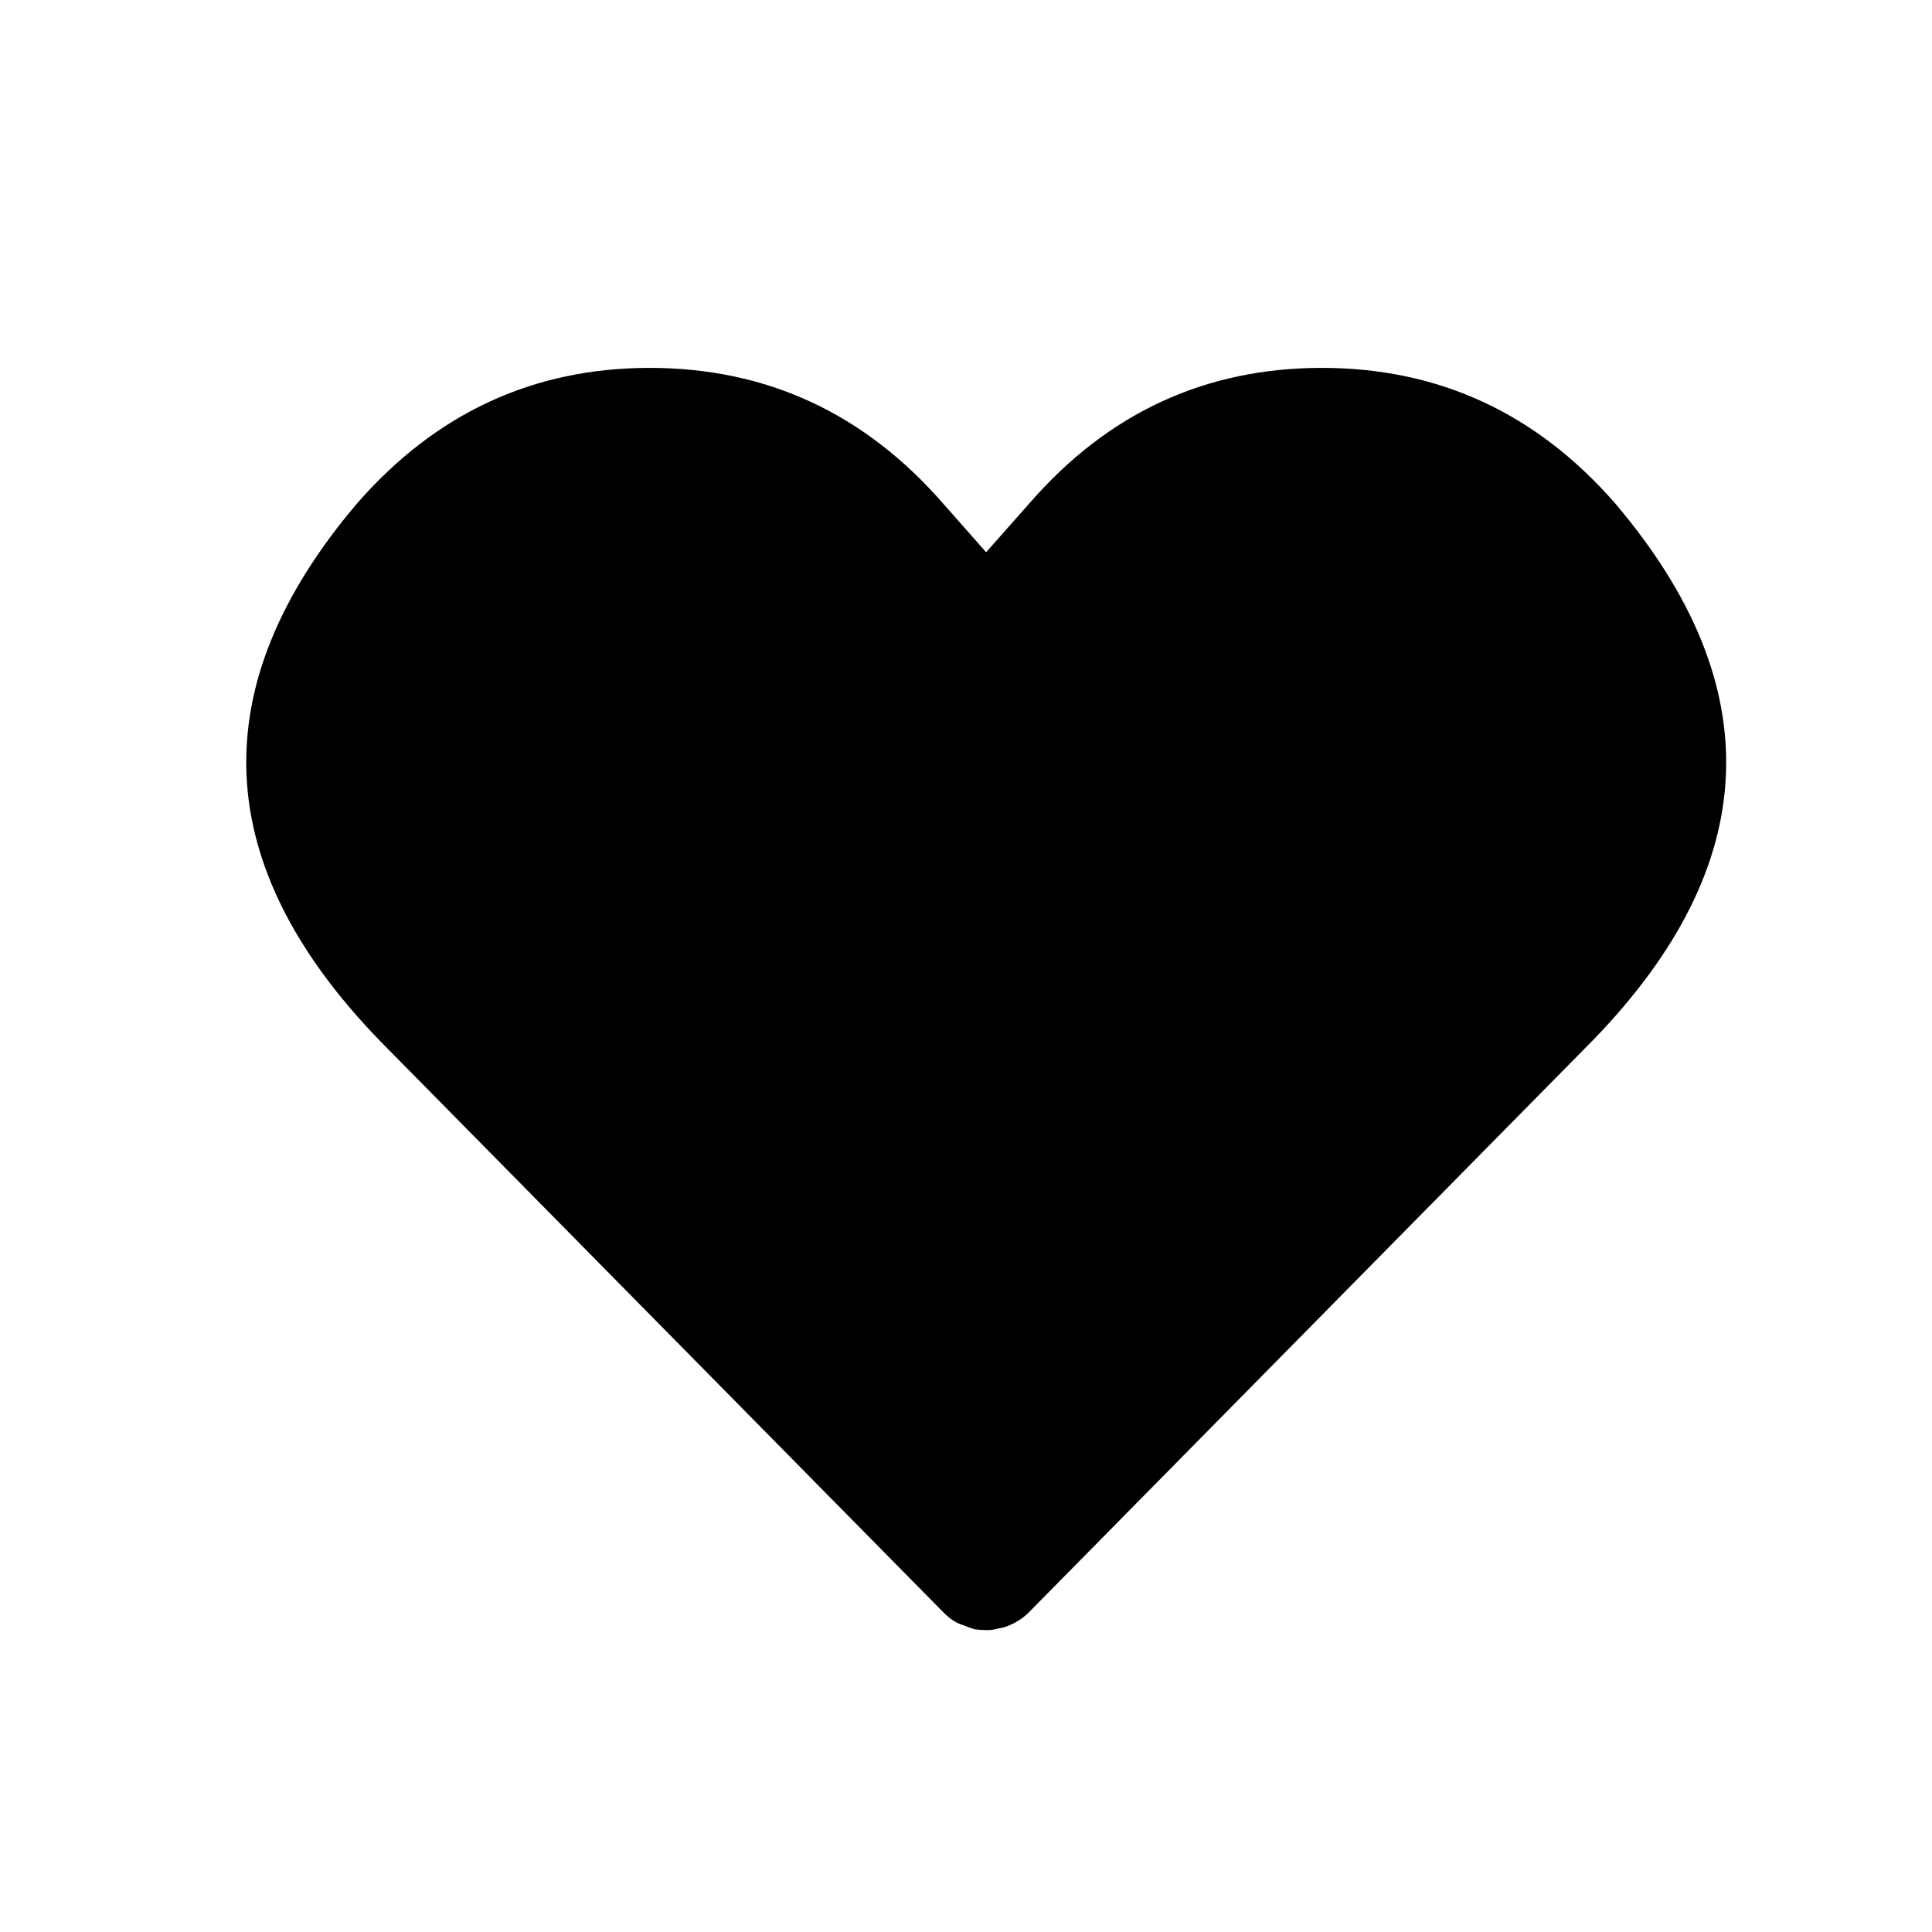
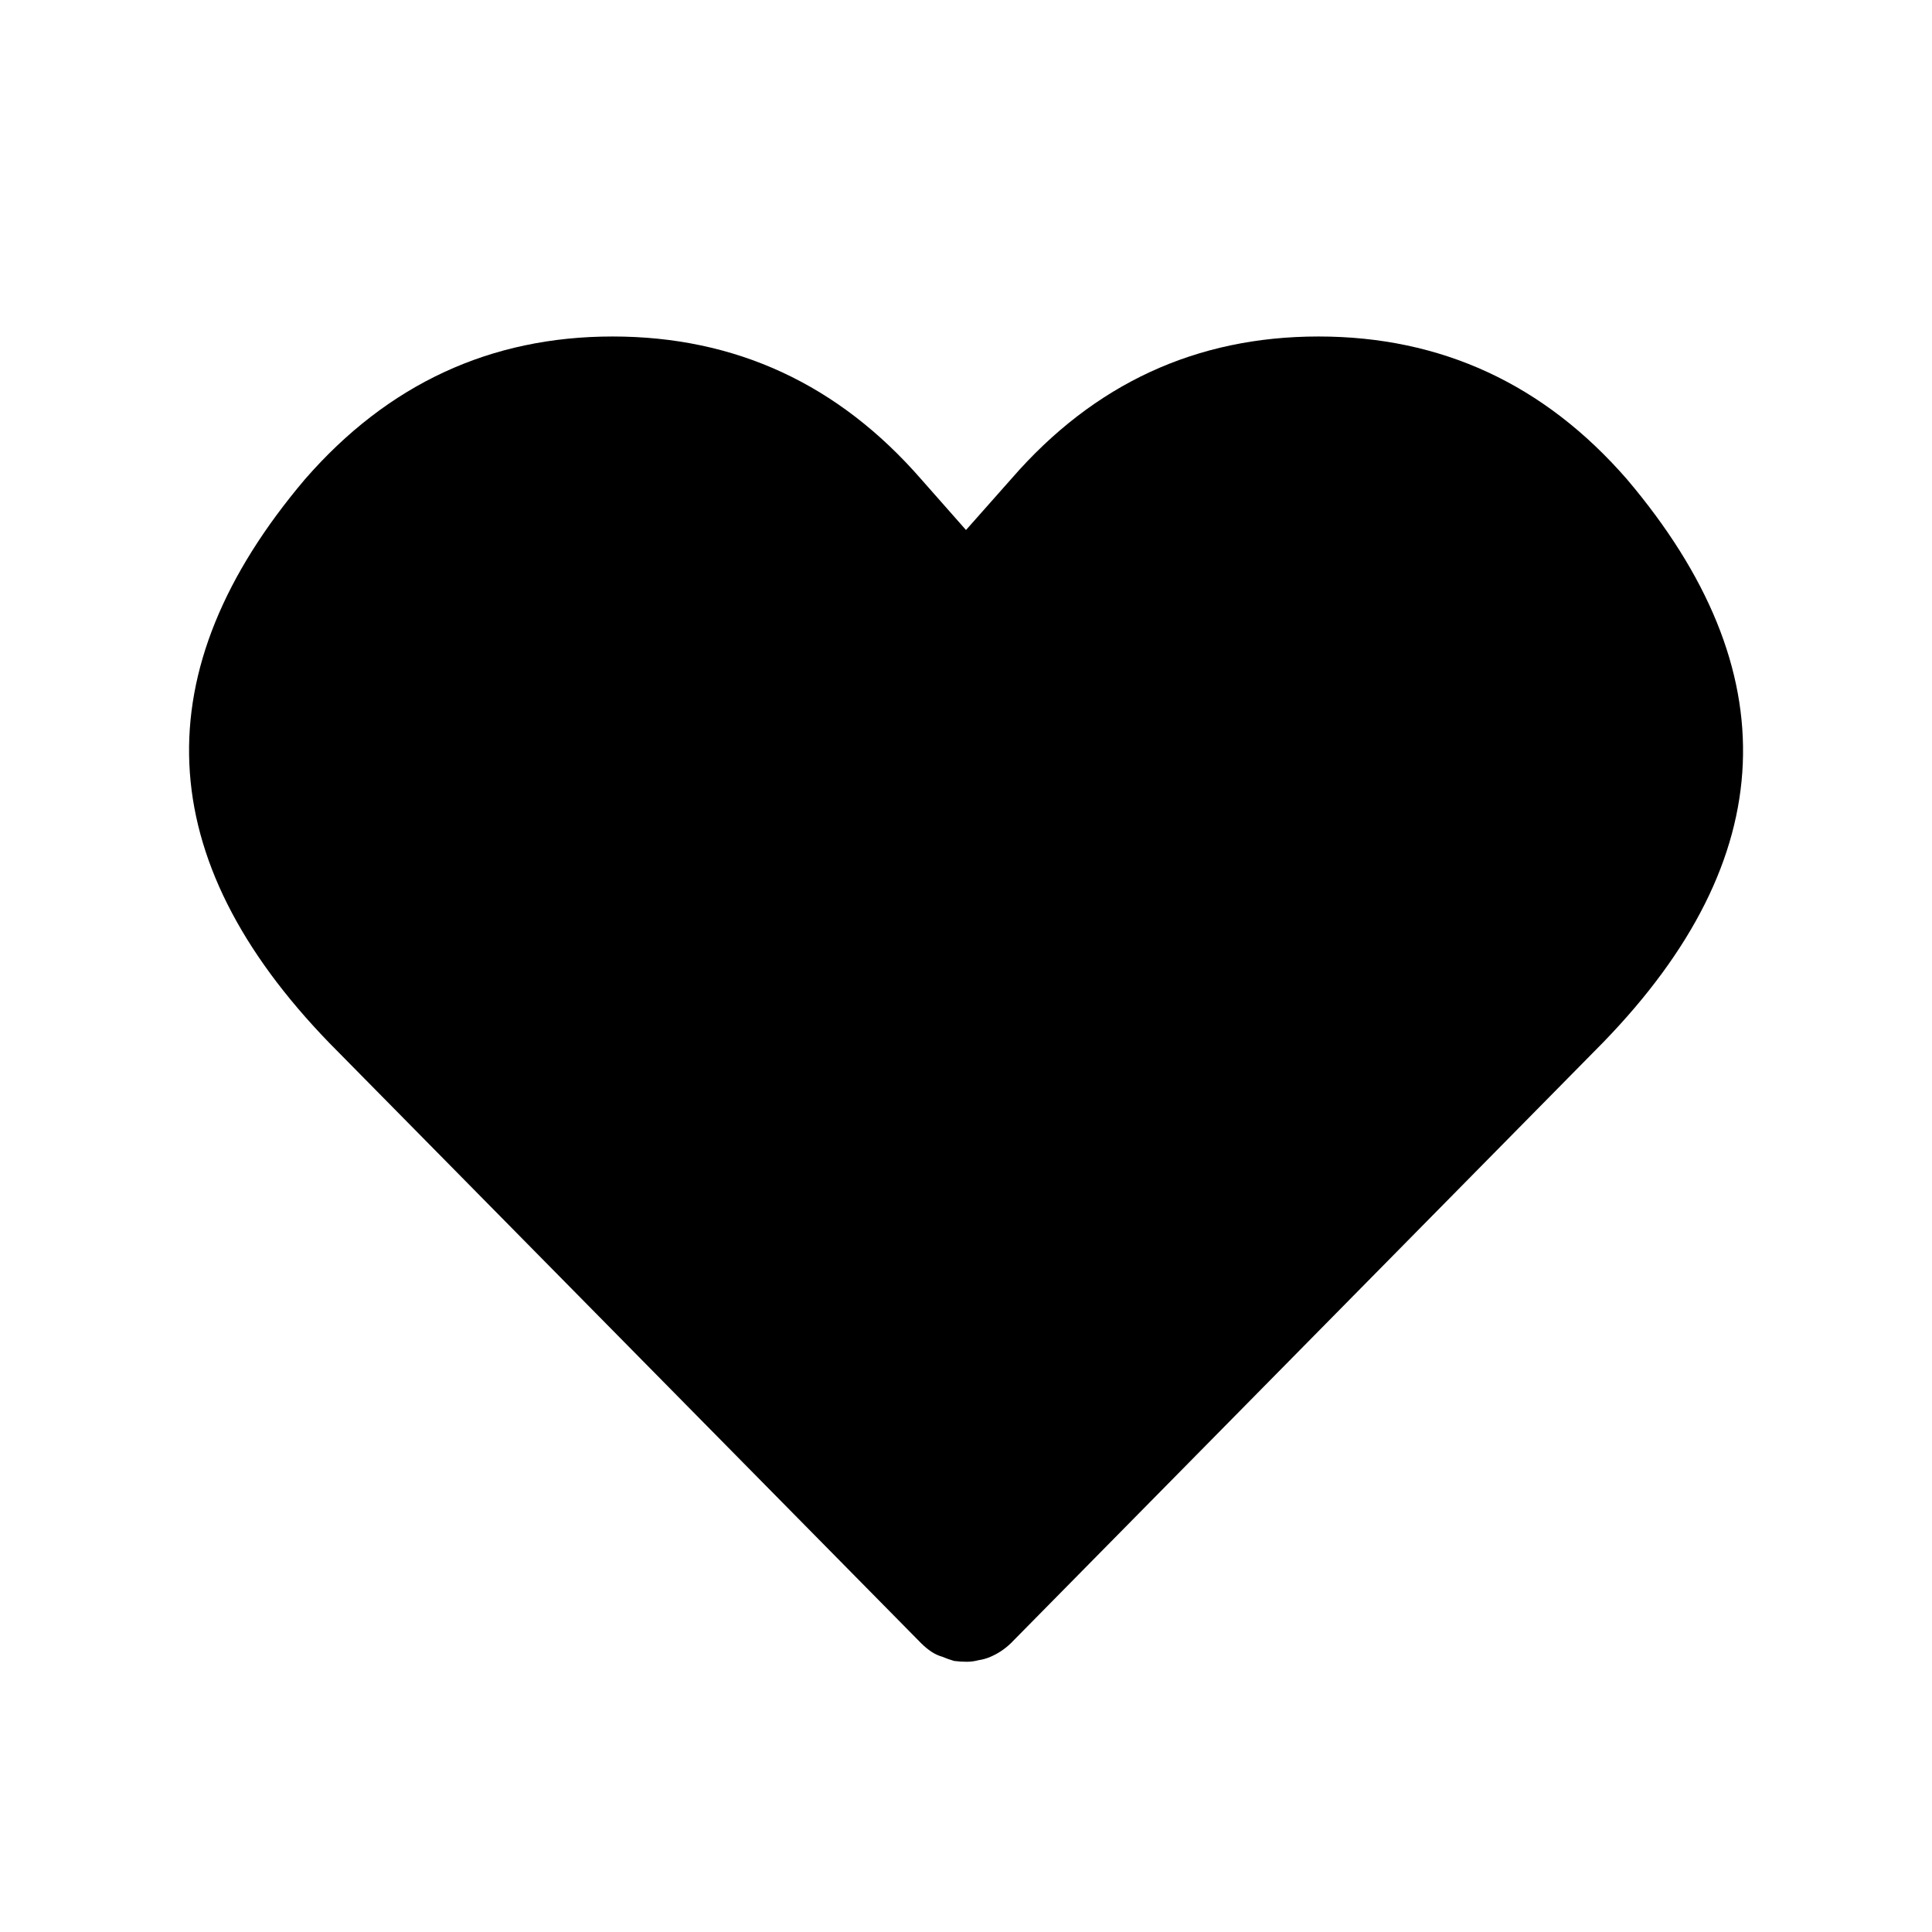
<svg xmlns="http://www.w3.org/2000/svg" width="24" height="24" viewBox="0 0 24 24" fill="currentColor">
-   <path fill-rule="evenodd" d="m4.72 12.93 7 7.1q.06.06.12.1t.13.06q.07.03.14.05.07.01.15.01.07 0 .14-.02.07-.01.14-.04t.13-.07.11-.09l7.01-7.11q3.16-3.26.28-6.66-1.47-1.69-3.65-1.69-2.17 0-3.63 1.68l-.54.61-.53-.6q-1.47-1.69-3.65-1.69-2.17 0-3.64 1.69-2.88 3.4.29 6.67" />
+   <path fill-rule="evenodd" d="m4.093 12.958 7.35 7.455q.064.063.127.105t.136.063q.074.031.147.052.074.01.158.01.073 0 .147-.02.073-.01.147-.042t.136-.074.116-.094l7.36-7.466q3.318-3.423.294-6.993-1.543-1.774-3.832-1.774-2.279 0-3.812 1.764l-.567.64-.556-.63Q9.9 4.18 7.61 4.18q-2.278 0-3.822 1.774-3.024 3.57.305 7.004" />
</svg>
